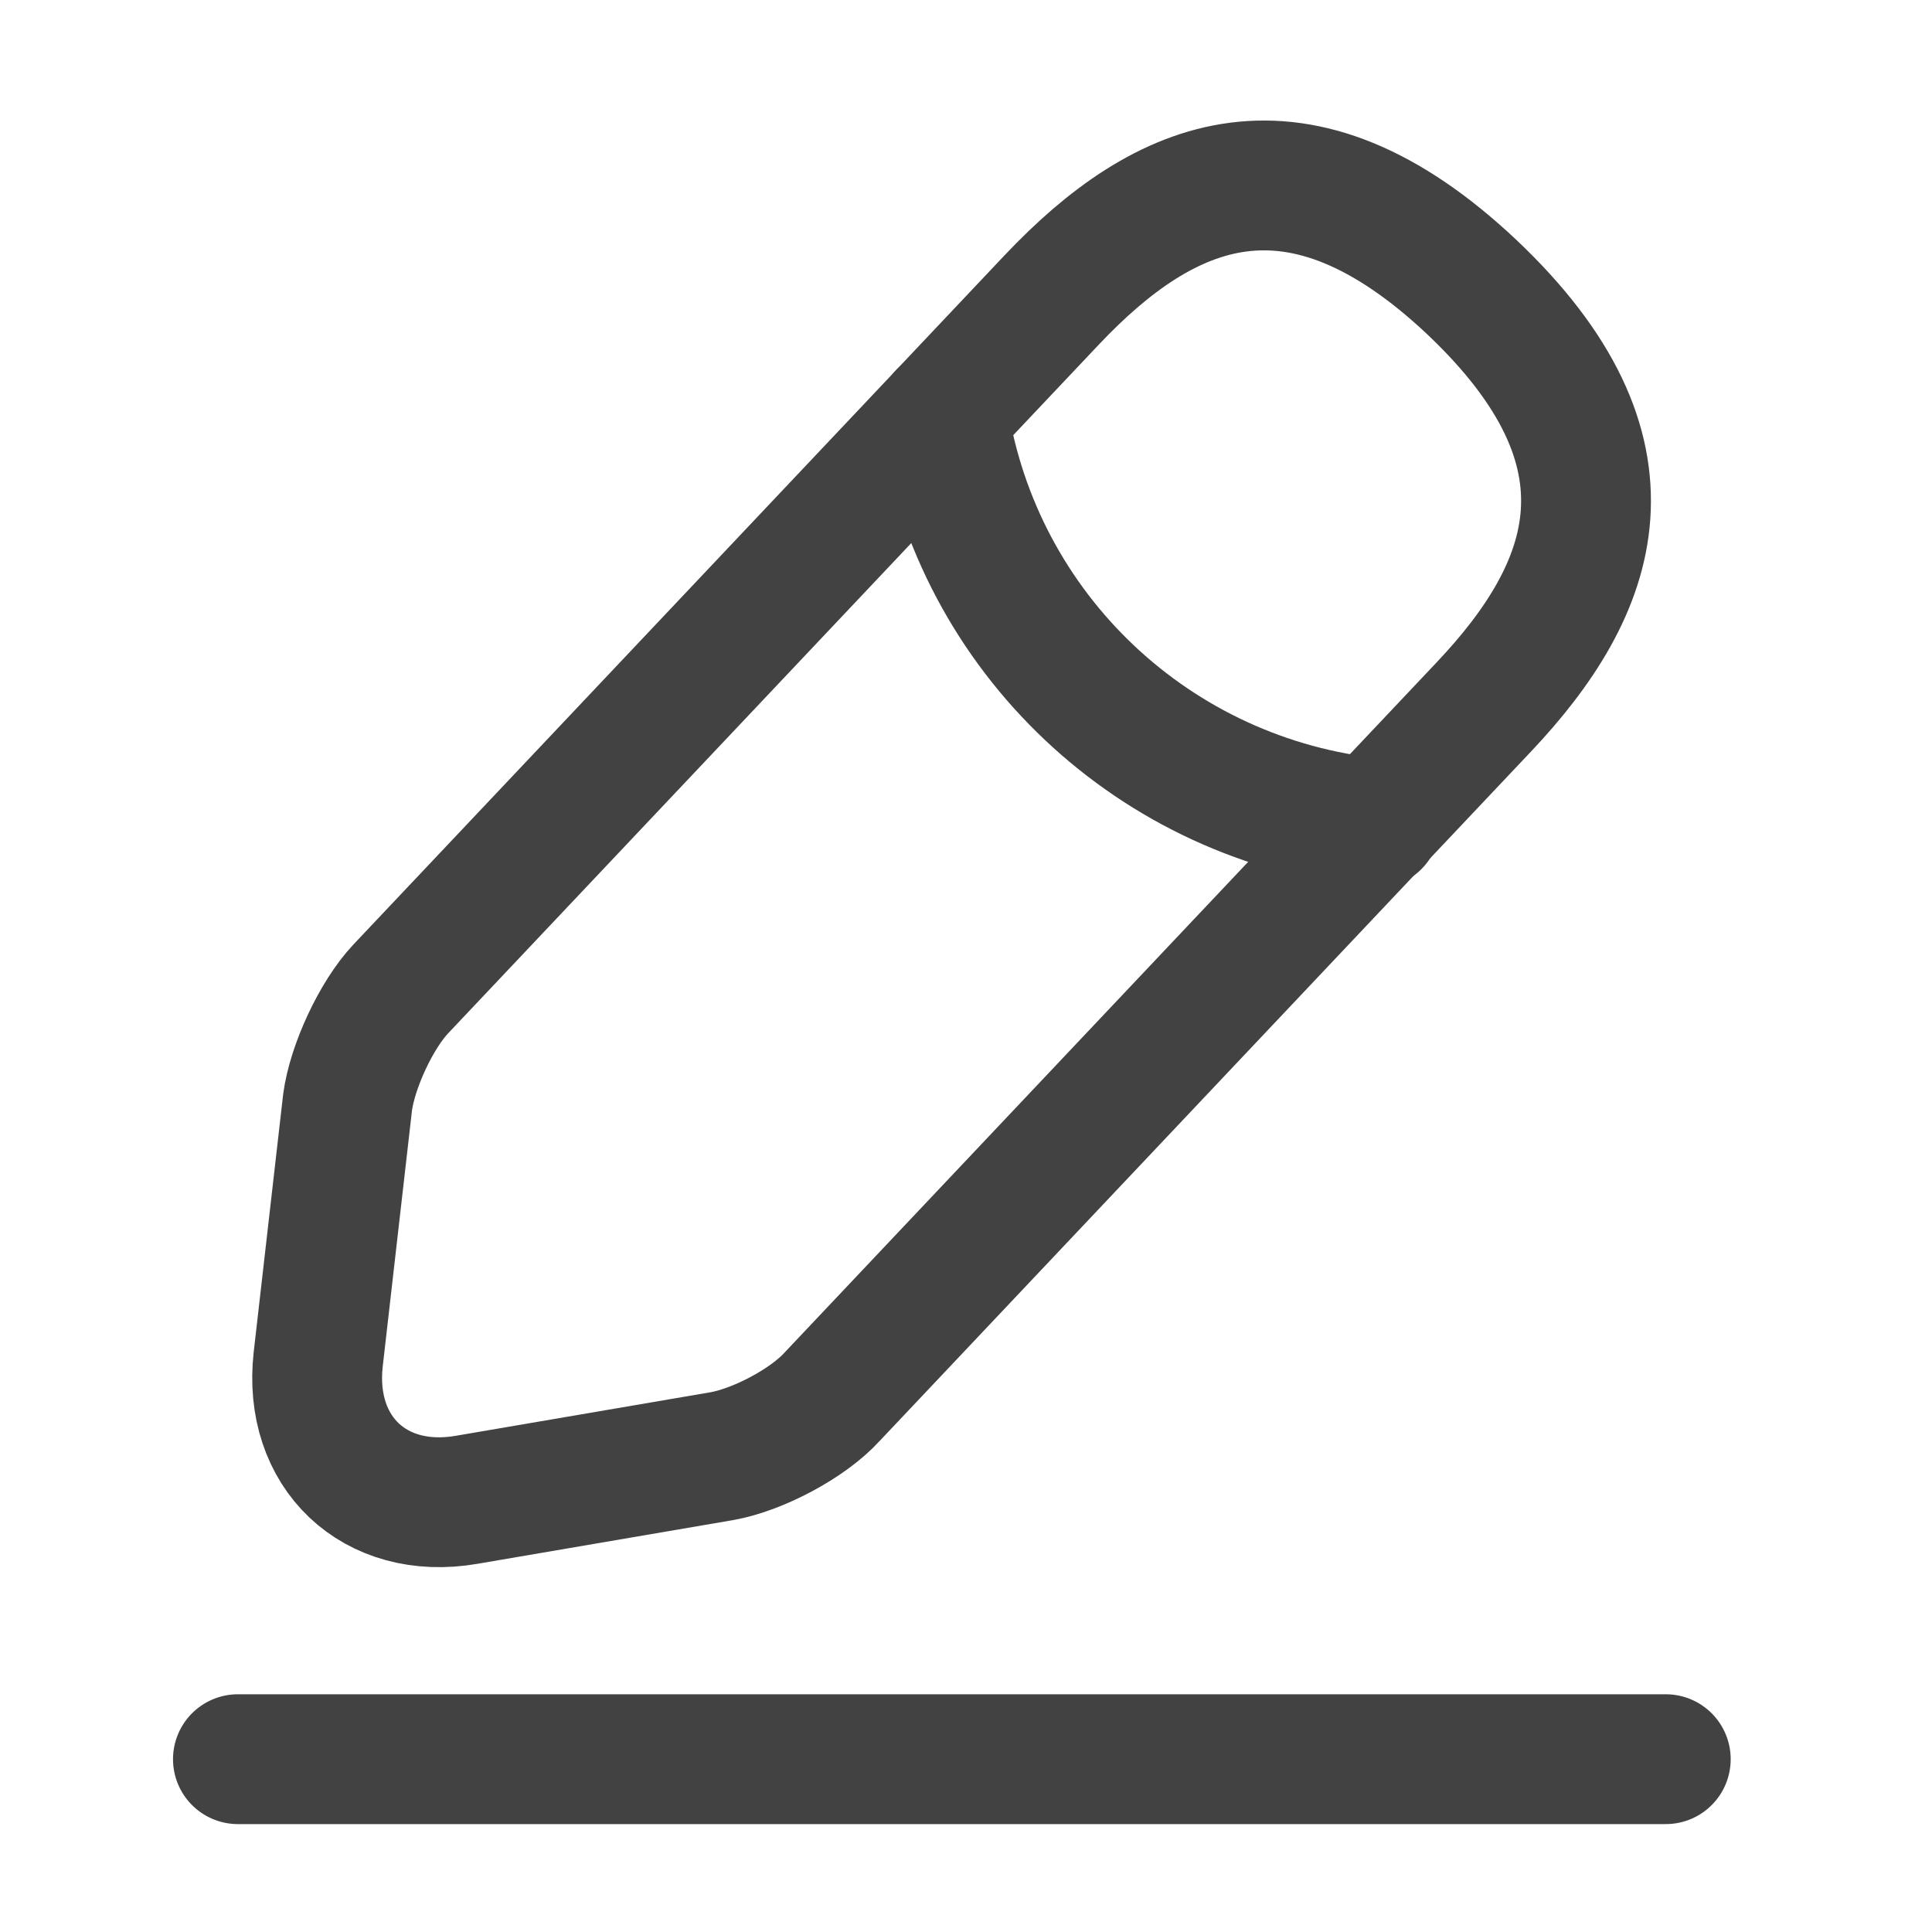
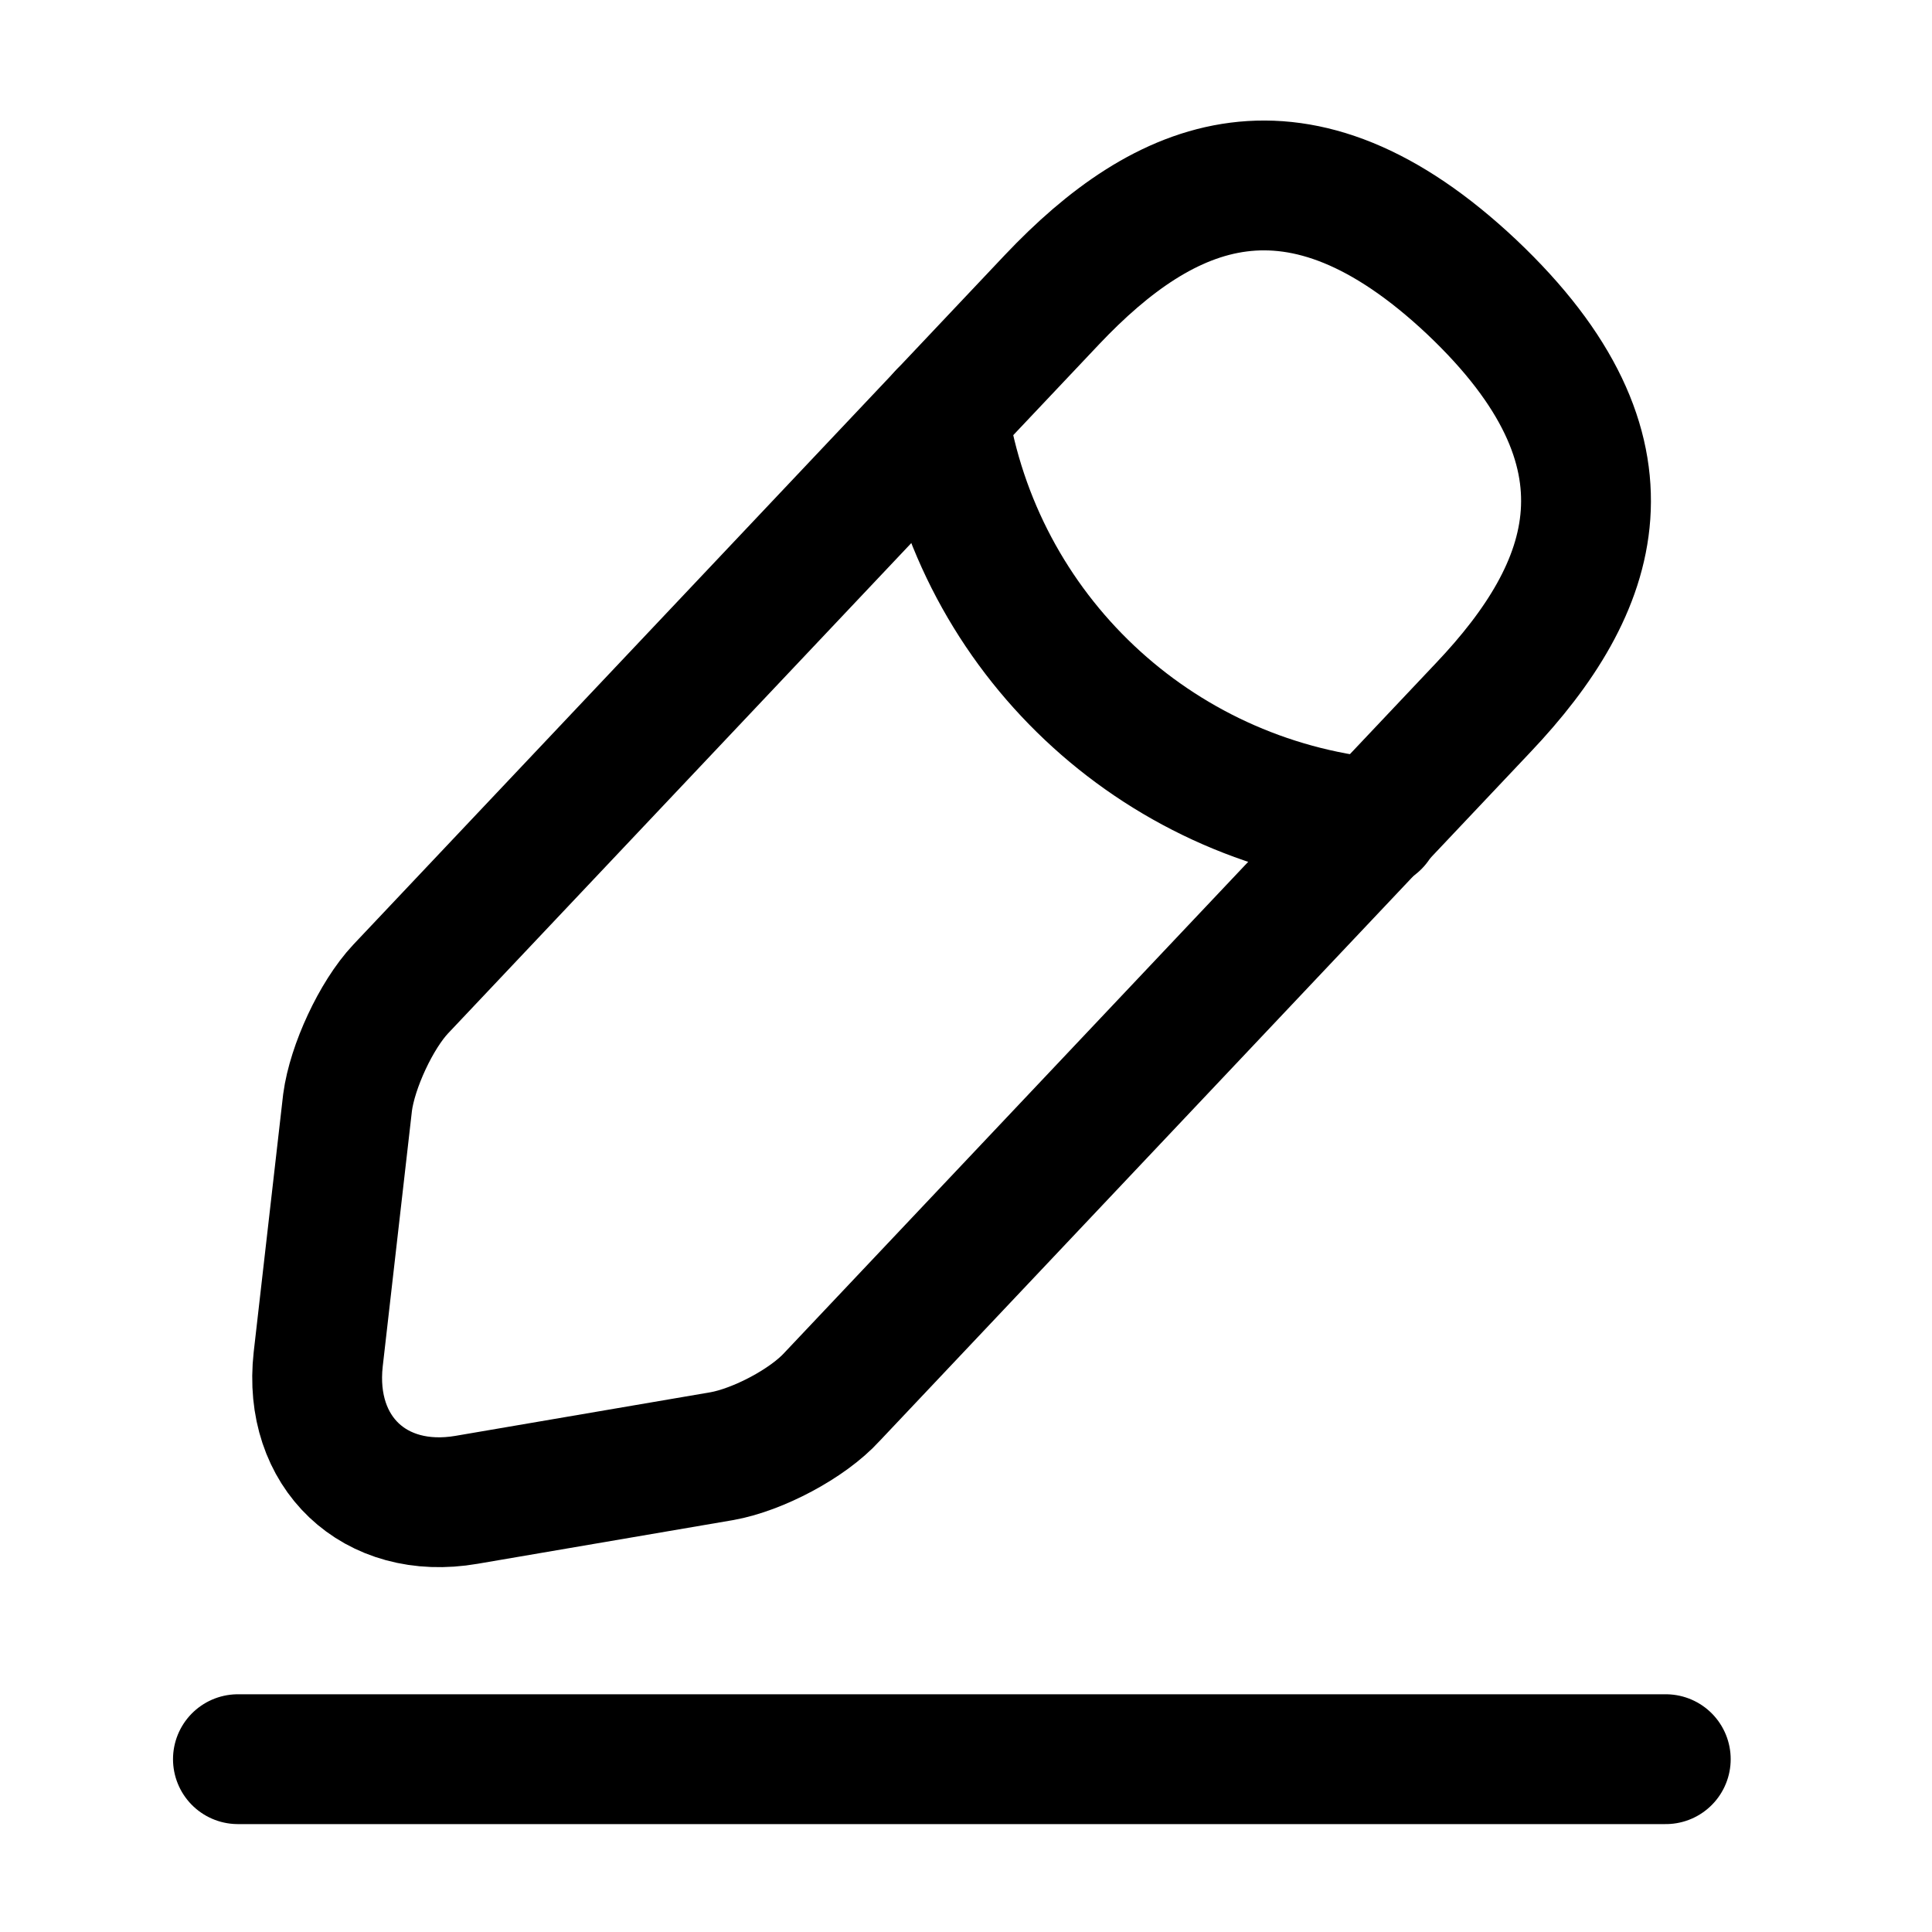
<svg xmlns="http://www.w3.org/2000/svg" width="20" height="20" viewBox="0 0 20 20" fill="none">
-   <path d="M10.89 3.102L4.148 10.238C3.894 10.508 3.647 11.042 3.598 11.412L3.294 14.072C3.187 15.033 3.877 15.69 4.83 15.526L7.474 15.074C7.843 15.008 8.361 14.738 8.615 14.458L15.357 7.322C16.523 6.091 17.049 4.686 15.234 2.97C13.427 1.27 12.056 1.87 10.89 3.102Z" stroke="#424242" stroke-width="1.344" stroke-miterlimit="10" stroke-linecap="round" stroke-linejoin="round" />
-   <path d="M9.764 4.293C10.117 6.559 11.956 8.292 14.239 8.522" stroke="#424242" stroke-width="1.344" stroke-miterlimit="10" stroke-linecap="round" stroke-linejoin="round" />
-   <path d="M2.463 18.211H17.244" stroke="#424242" stroke-width="1.344" stroke-miterlimit="10" stroke-linecap="round" stroke-linejoin="round" />
+   <path d="M10.89 3.102L4.148 10.238C3.894 10.508 3.647 11.042 3.598 11.412L3.294 14.072C3.187 15.033 3.877 15.69 4.83 15.526L7.474 15.074C7.843 15.008 8.361 14.738 8.615 14.458L15.357 7.322C16.523 6.091 17.049 4.686 15.234 2.97C13.427 1.27 12.056 1.87 10.89 3.102Z" stroke="currentColor" stroke-width="1.344" stroke-miterlimit="10" stroke-linecap="round" stroke-linejoin="round" />
+   <path d="M9.764 4.293C10.117 6.559 11.956 8.292 14.239 8.522" stroke="currentColor" stroke-width="1.344" stroke-miterlimit="10" stroke-linecap="round" stroke-linejoin="round" />
+   <path d="M2.463 18.211H17.244" stroke="currentColor" stroke-width="1.344" stroke-miterlimit="10" stroke-linecap="round" stroke-linejoin="round" />
</svg>
